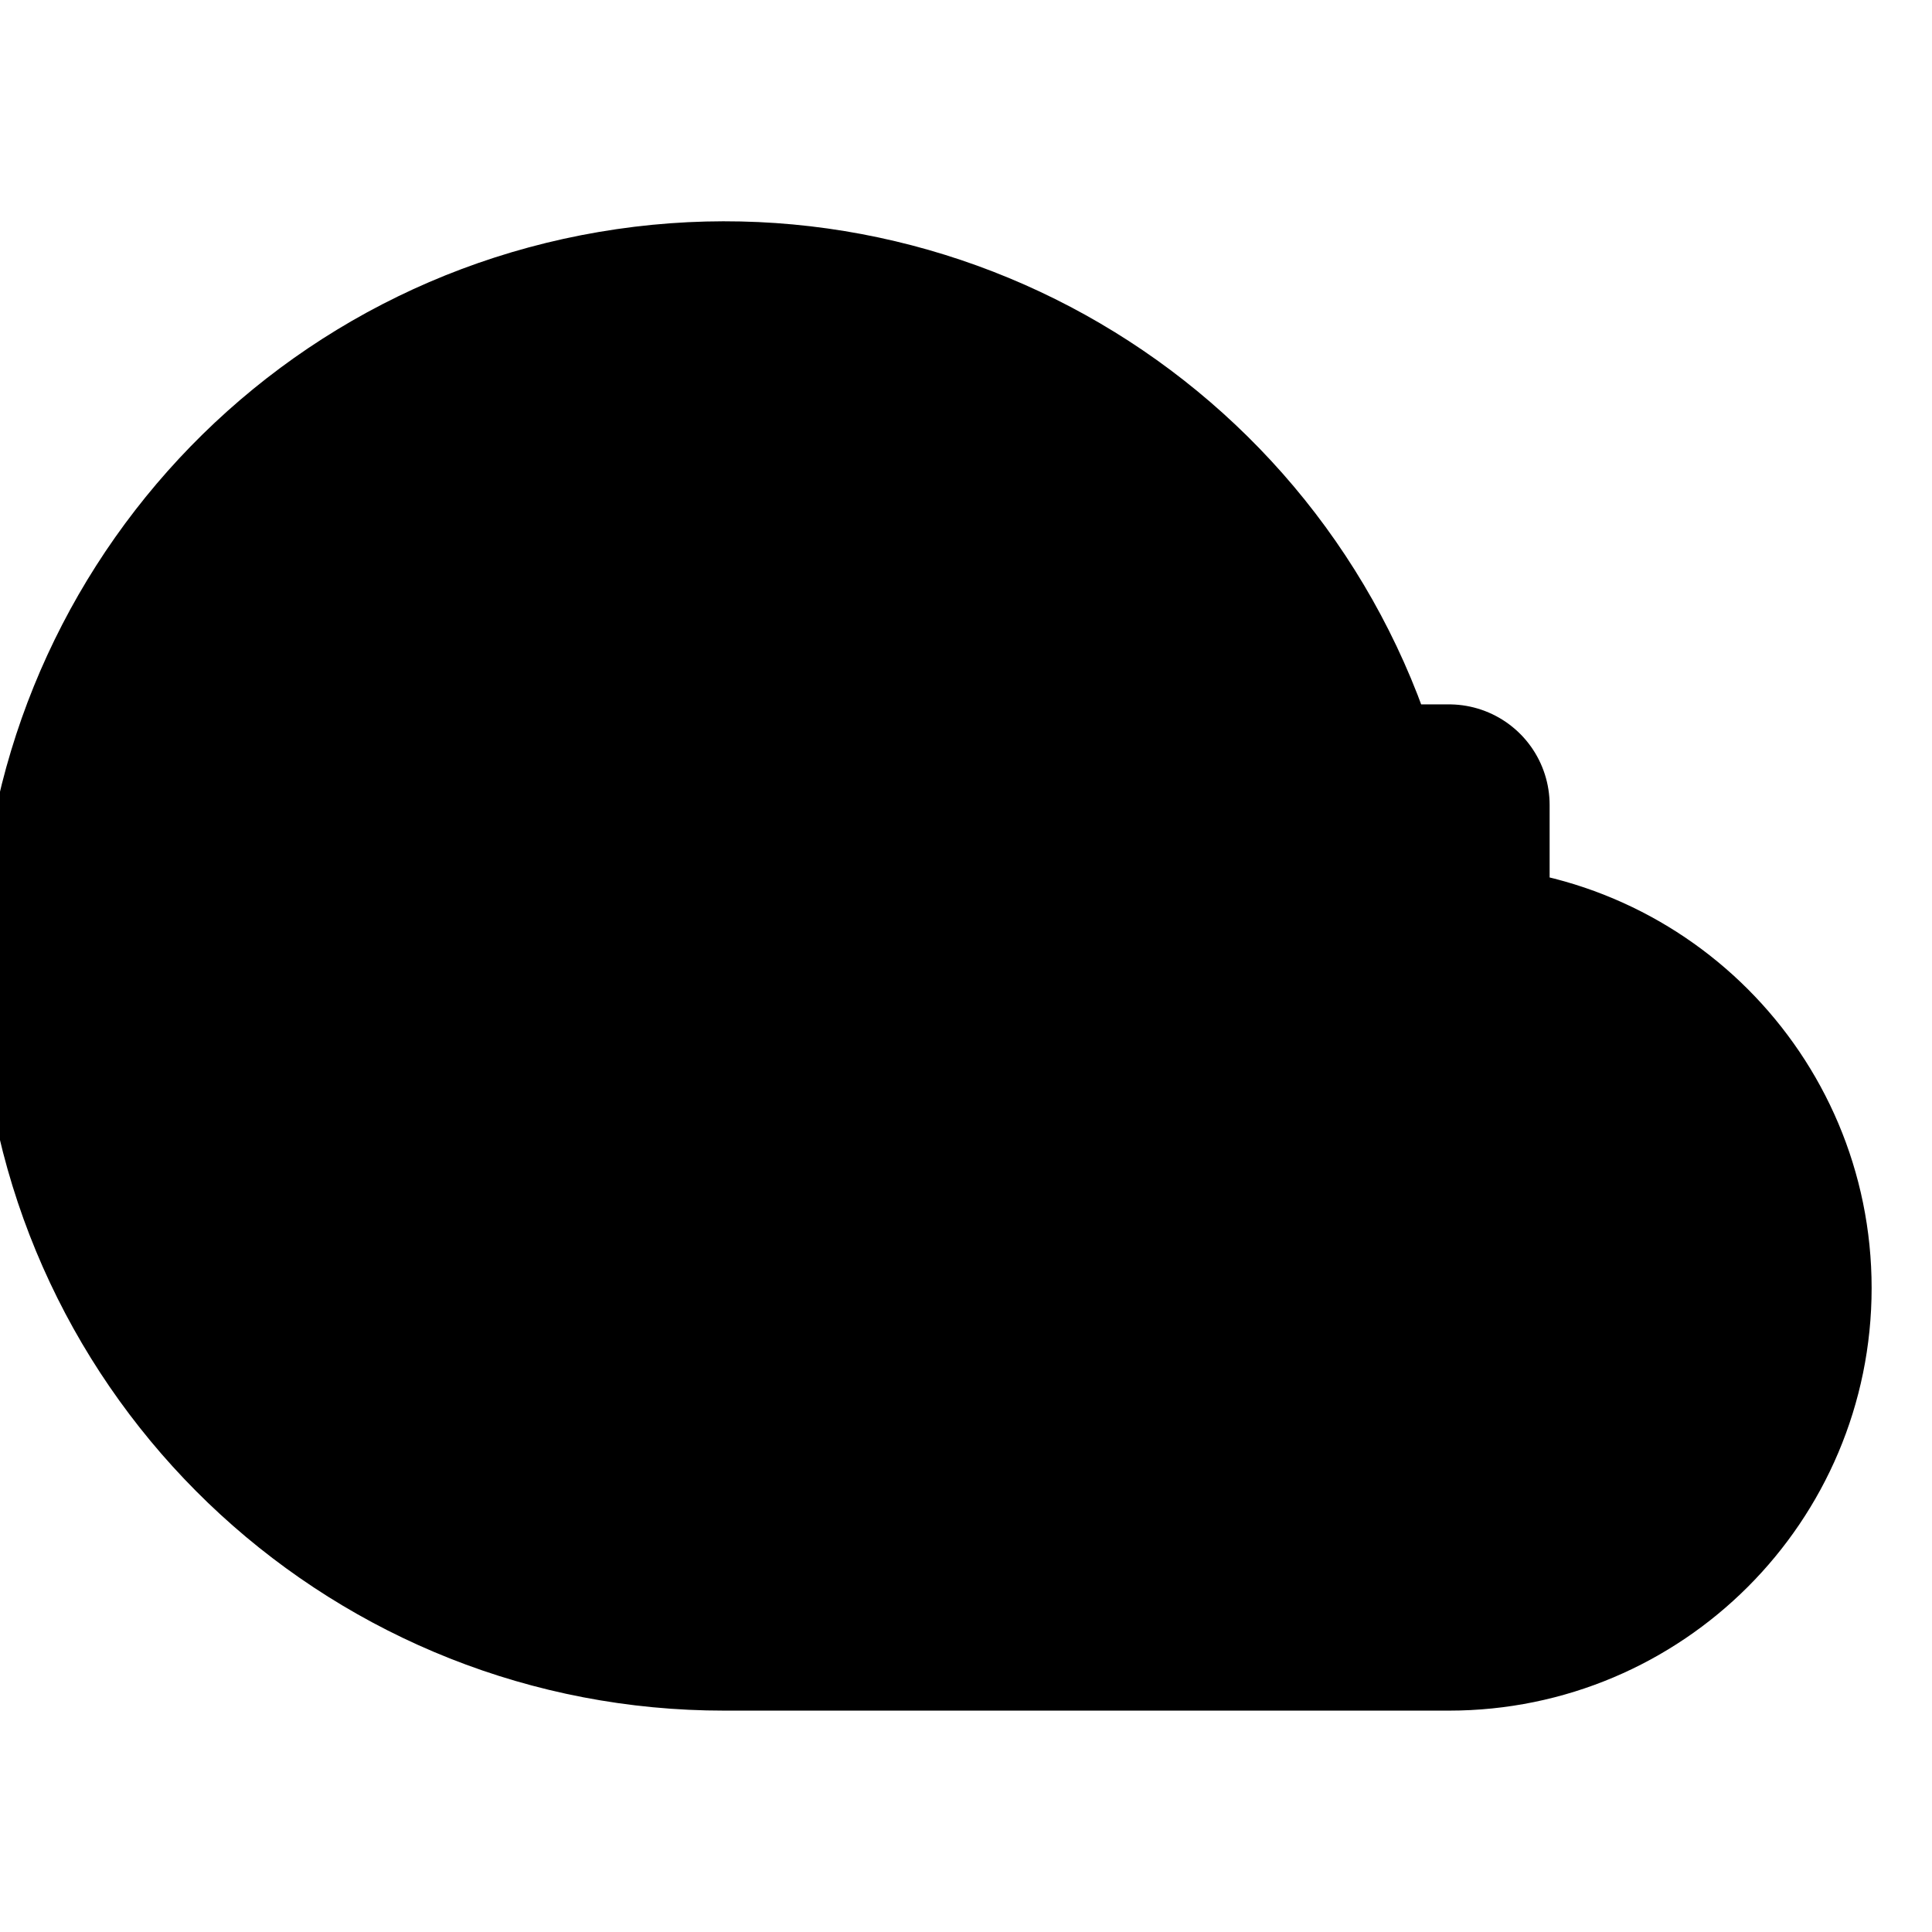
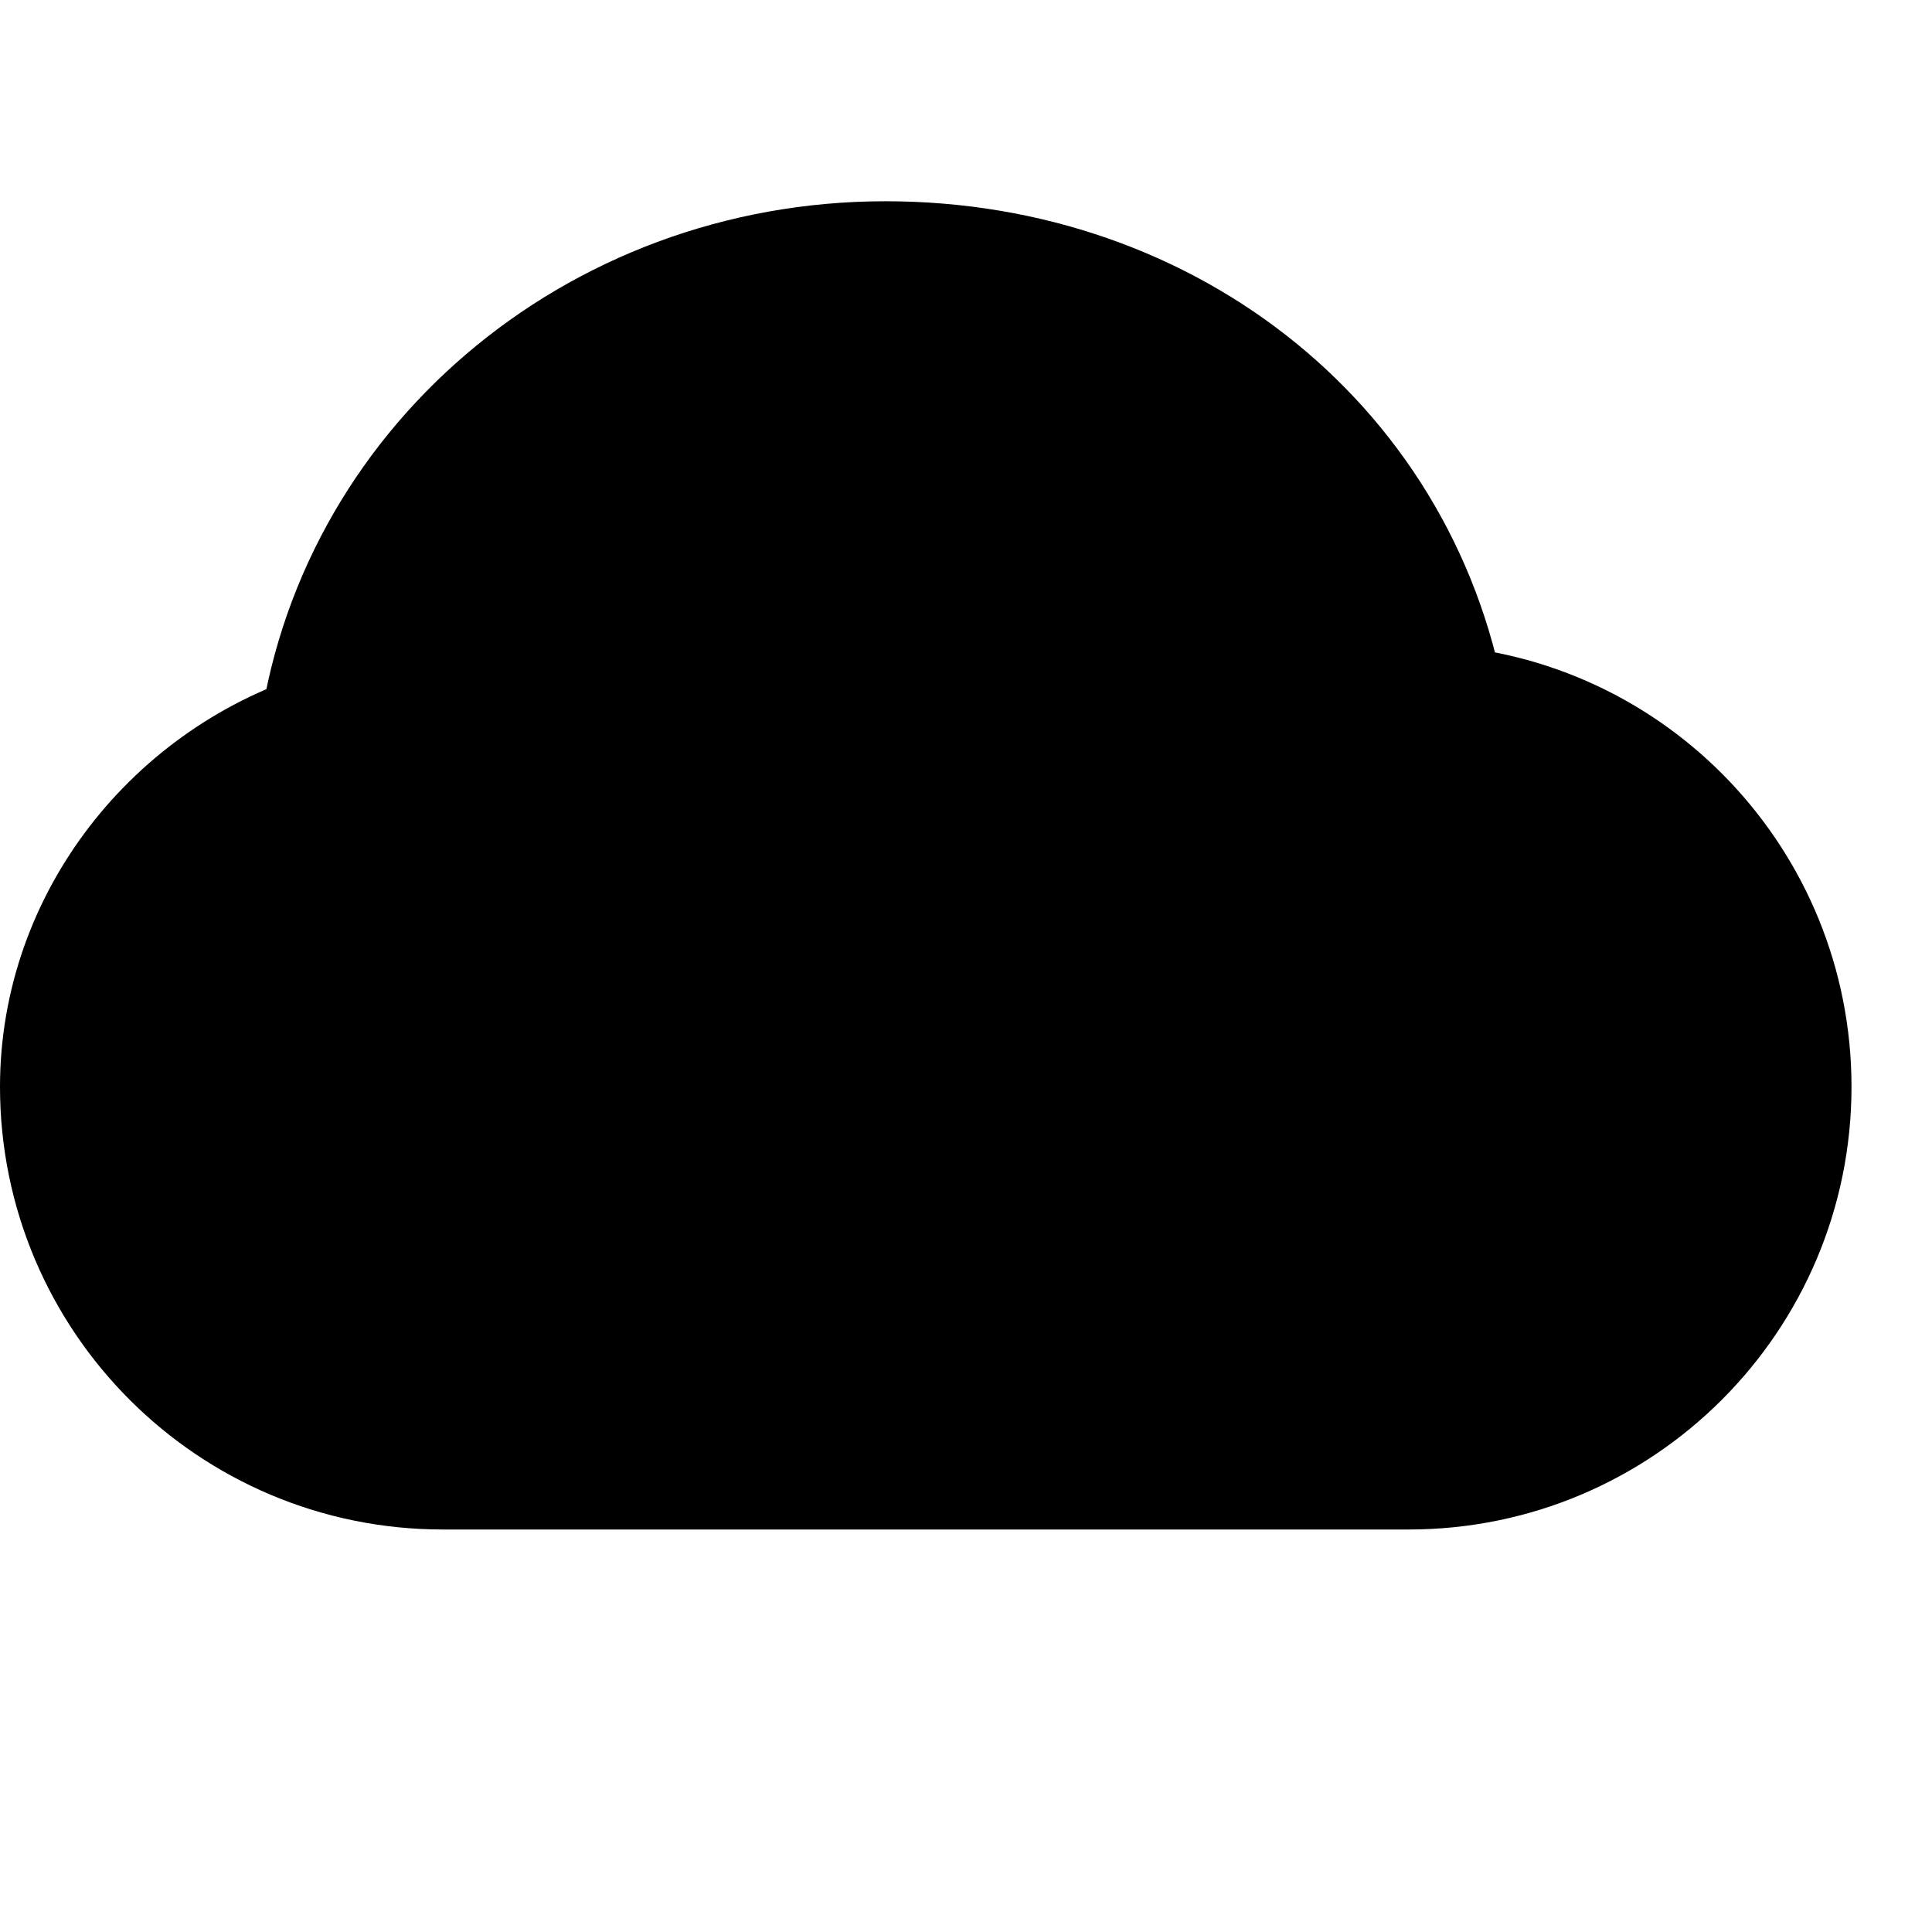
<svg xmlns="http://www.w3.org/2000/svg" width="24" height="24" viewBox="0 0 24 24" fill="none">
-   <path d="M18 10h-1.26A8 8 0 1 0 9 20h9a4 4 0 0 0 0-8z" fill="black" stroke="black" stroke-width="2.5" stroke-linecap="round" stroke-linejoin="round" />
+   <path d="M7 18H17.5C19.985 18 22 15.985 22 13.5C22 11.093 20.113 9.124 17.738 9.008C17.237 5.768 14.436 3.5 11 3.5C7.5 3.5 4.6 6 4.2 9.3C2.35 9.85 1 11.55 1 13.5C1 15.985 3.015 18 5.5 18H7Z" fill="black" stroke-width="2" stroke-linecap="round" stroke-linejoin="round" stroke="black" />
</svg>
